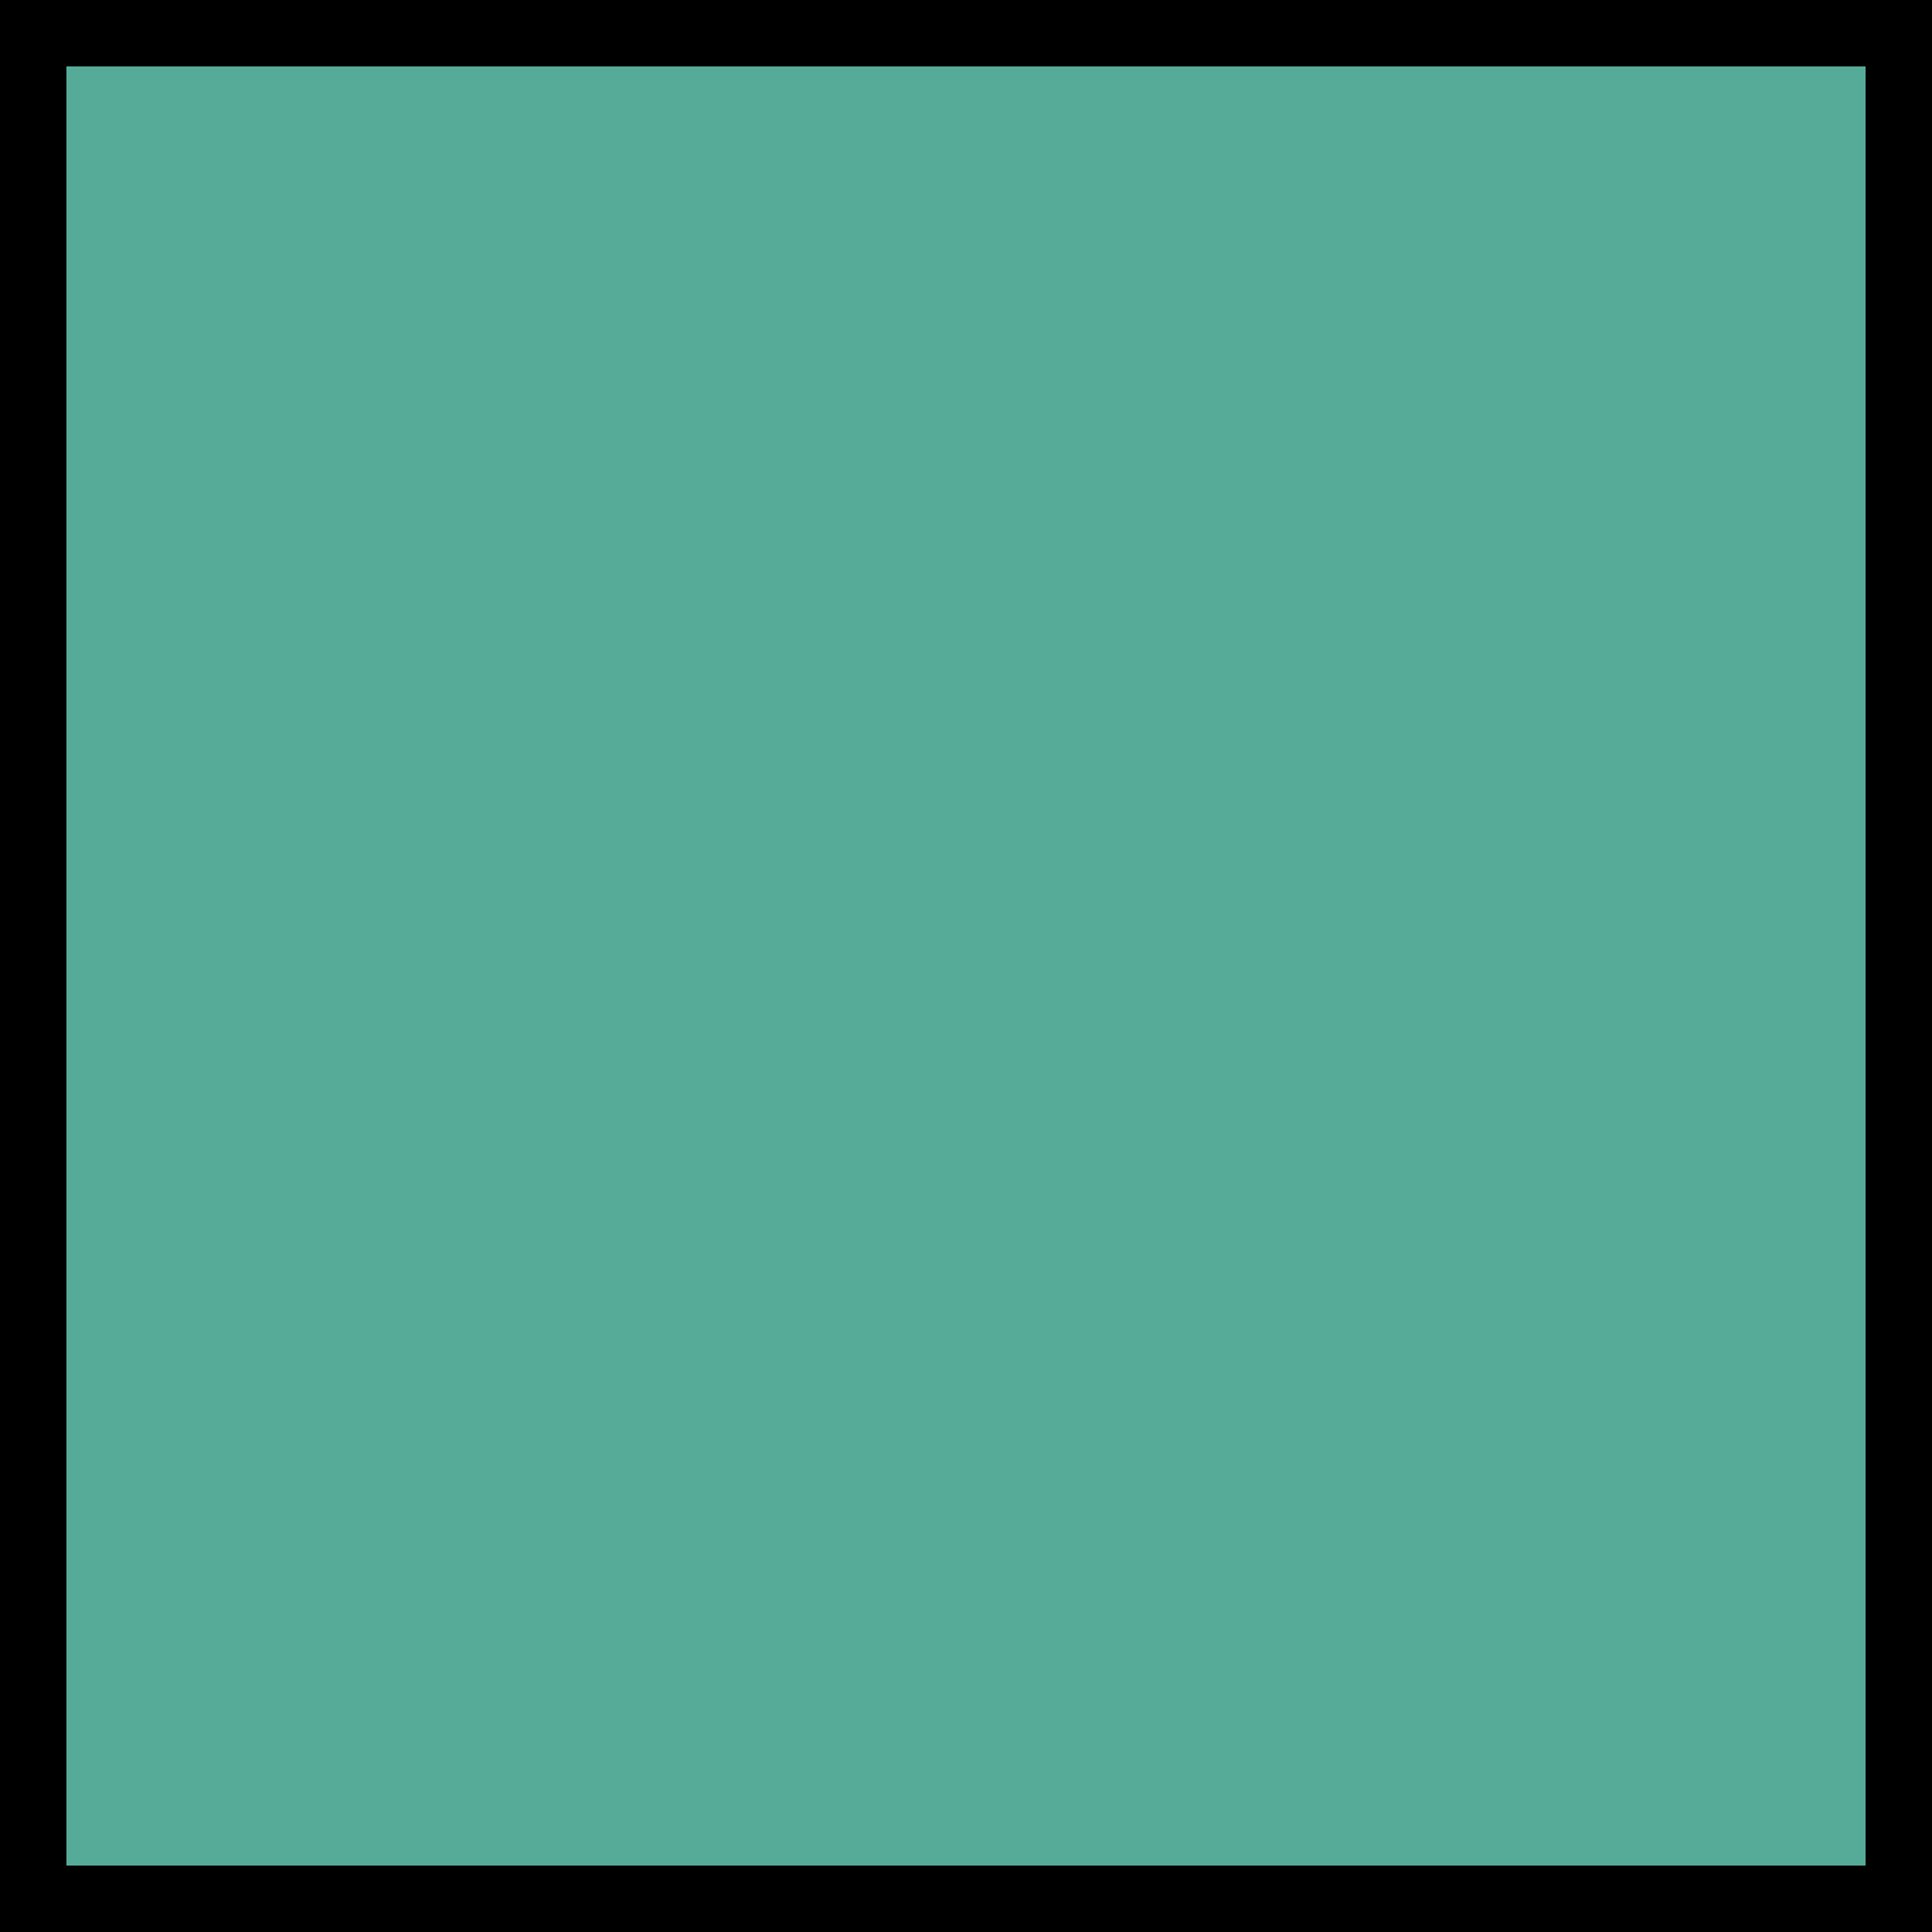
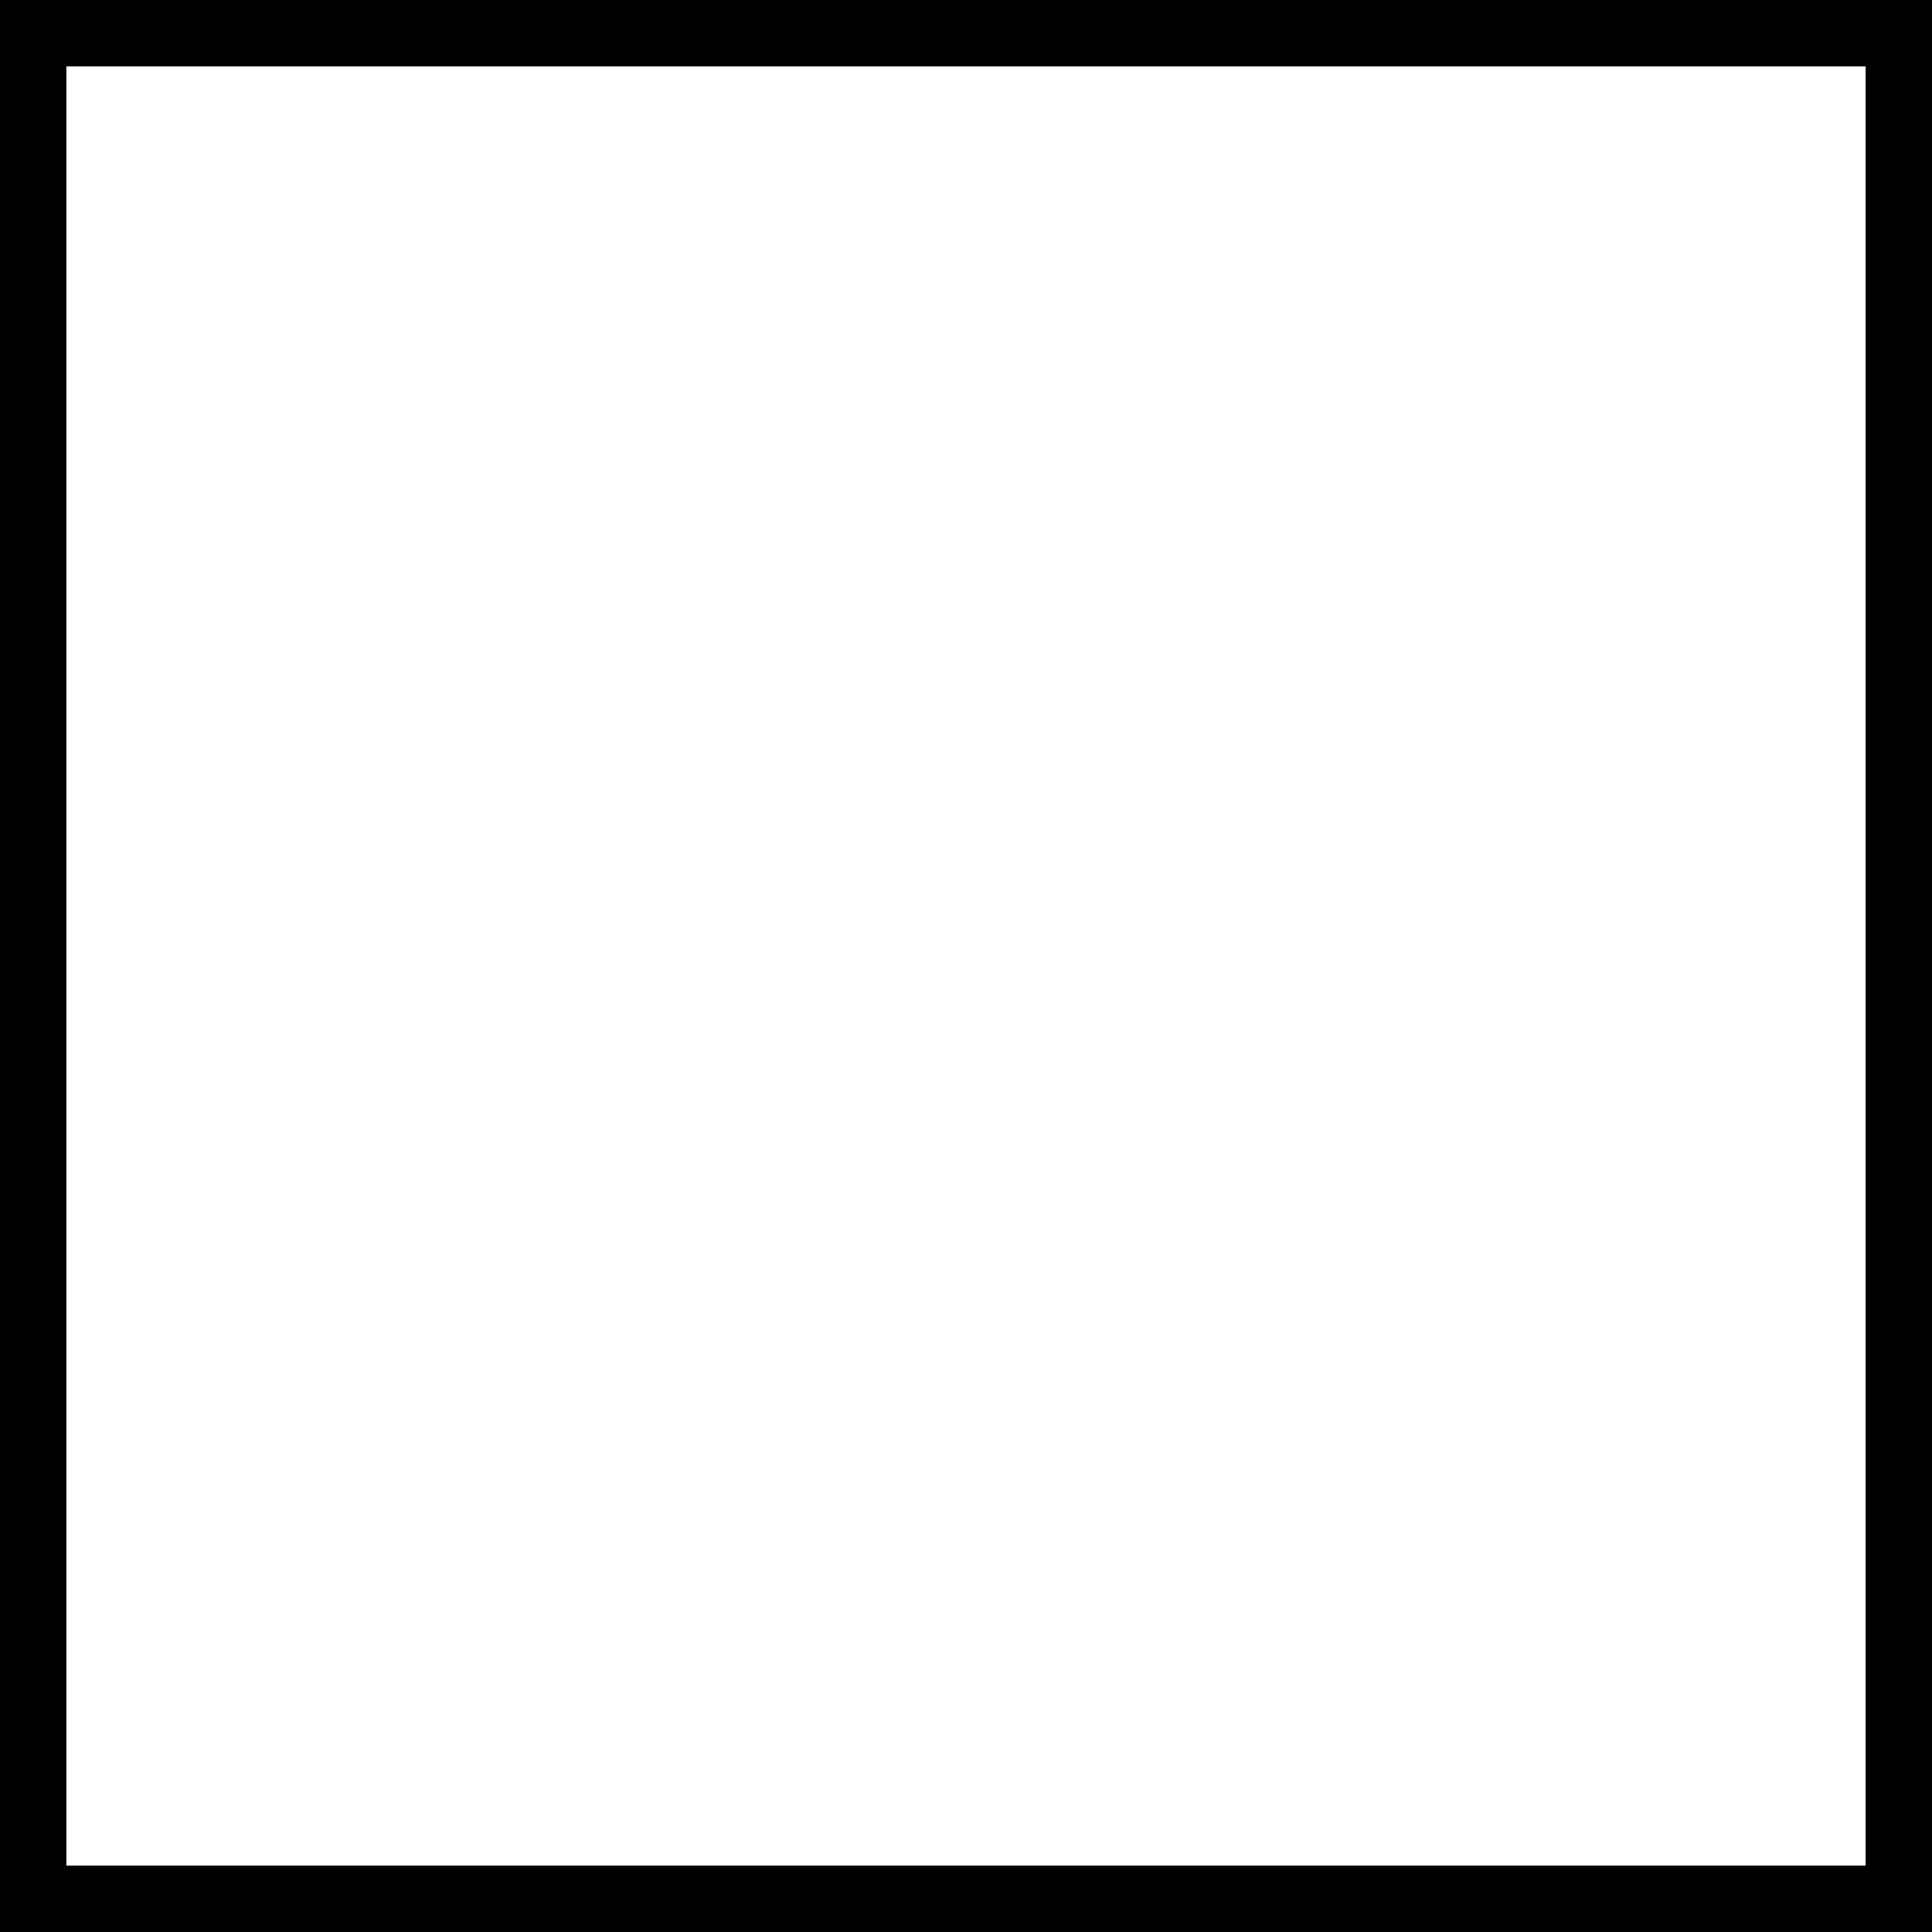
<svg xmlns="http://www.w3.org/2000/svg" xmlns:xlink="http://www.w3.org/1999/xlink" width="127.992" height="127.992" viewBox="0 0 33.864 33.864" version="1.1" id="svg1">
  <defs id="defs1">
    <linearGradient id="linearGradient184">
      <stop style="stop-color:#6c5353;stop-opacity:1;" offset="0" id="stop184" />
      <stop style="stop-color:#151515;stop-opacity:1;" offset="1" id="stop185" />
    </linearGradient>
    <linearGradient id="linearGradient182">
      <stop style="stop-color:#ff7f2a;stop-opacity:1;" offset="0" id="stop182" />
      <stop style="stop-color:#c34f00;stop-opacity:1;" offset="1" id="stop183" />
    </linearGradient>
    <linearGradient id="linearGradient179">
      <stop style="stop-color:#ff7f2a;stop-opacity:1;" offset="0" id="stop179" />
      <stop style="stop-color:#d95700;stop-opacity:1;" offset="1" id="stop180" />
    </linearGradient>
    <linearGradient id="linearGradient176">
      <stop style="stop-color:#ff9d5b;stop-opacity:1;" offset="0" id="stop177" />
      <stop style="stop-color:#ff7f2a;stop-opacity:1;" offset="0.318" id="stop192" />
      <stop style="stop-color:#ff7f2a;stop-opacity:1" offset="0.672" id="stop191" />
      <stop style="stop-color:#e35700;stop-opacity:1;" offset="1" id="stop178" />
    </linearGradient>
    <linearGradient id="linearGradient173">
      <stop style="stop-color:#808080;stop-opacity:1;" offset="0" id="stop173" />
      <stop style="stop-color:#b8b8b8;stop-opacity:1;" offset="0.497" id="stop176" />
      <stop style="stop-color:#cfcfcf;stop-opacity:1;" offset="0.658" id="stop175" />
      <stop style="stop-color:#d2d2d2;stop-opacity:1;" offset="1" id="stop174" />
    </linearGradient>
    <linearGradient xlink:href="#linearGradient173" id="linearGradient174" x1="50.594" y1="72.513" x2="57.575" y2="70.411" gradientUnits="userSpaceOnUse" gradientTransform="matrix(1.122809,0,0,1.122809,-4.202035,-6.797348)" />
    <linearGradient xlink:href="#linearGradient176" id="linearGradient178" x1="43.293" y1="51.892" x2="31.306" y2="72.269" gradientUnits="userSpaceOnUse" />
    <linearGradient xlink:href="#linearGradient179" id="linearGradient180" x1="41.886" y1="75.253" x2="41.511" y2="79.193" gradientUnits="userSpaceOnUse" gradientTransform="matrix(1.105703,0,0,1.105703,-0.5901948,-7.545854)" />
    <linearGradient xlink:href="#linearGradient182" id="linearGradient183" x1="34.267" y1="77.73" x2="33.742" y2="81.596" gradientUnits="userSpaceOnUse" gradientTransform="matrix(1.193528,0,0,1.193528,-3.764274,-13.77904)" />
    <linearGradient xlink:href="#linearGradient184" id="linearGradient185" x1="37.643" y1="77.35" x2="38.89" y2="81.286" gradientUnits="userSpaceOnUse" gradientTransform="matrix(0.8977191,0,0,0.8977191,6.600103,9.160442)" />
  </defs>
-   <g id="layer5" transform="translate(-25.88794,-49.48607)">
-     <rect style="fill:#55ab98;fill-opacity:1;stroke:#000000;stroke-width:1.164;stroke-dasharray:none;stroke-dashoffset:2.362" id="rect163" width="32.7" height="32.7" x="26.47" y="50.068" />
-     <path style="display:none;fill:#f15f00;fill-opacity:1;stroke:#000000;stroke-width:0.536;stroke-dasharray:none;stroke-dashoffset:2.362" d="m 29.806,73.575 c 0,0 -2.621,2.907 -3.097,6.004 -0.49,3.184 0.857,2.701 1.763,3.097 7.604,0 19.163,-0.195 23.539,-0.143 1.873,-3.018 -4.67,-9.578 -4.67,-9.578 z" id="path192" />
-     <g id="g163" transform="matrix(1.01195,0,0,1.01195,2.683335,2.472085)" style="display:none">
-       <circle style="fill:url(#linearGradient178);fill-opacity:1;stroke:#000000;stroke-width:0.9;stroke-dasharray:none;stroke-dashoffset:2.362" id="path5" cx="36.943" cy="60.616" r="13.413" />
-       <path style="fill:#000000;stroke:none;stroke-width:0.497;stroke-dasharray:none;stroke-dashoffset:2.362" id="path142" d="m 29.606,57.24 c 0.577,-0.052 1.147,0.013 1.708,0.144 0.493,0.141 0.963,0.349 1.394,0.626 0.194,0.148 0.377,0.312 0.53,0.502 0.055,0.081 0.114,0.161 0.132,0.258 0.015,0.046 -0.012,0.075 -0.026,0.113 -0.009,0.006 -7.93e-4,0.03 -0.001,0.044 -0.004,0.009 -0.004,0.019 -0.005,0.029 0.028,0.026 0.037,0.066 0.07,0.087 0.127,-0.026 0.046,-0.007 0.243,-0.067 0,0 0.341,-0.117 0.341,-0.117 v 0 c 0.184,-0.07 0.113,-0.036 0.218,-0.091 -0.018,-0.033 -0.018,0.001 -0.038,-0.024 -5.29e-4,-0.009 2.12e-4,-0.018 -0.004,-0.027 -1.48e-4,-0.019 0.01,-0.042 -7.94e-4,-0.059 -0.025,-0.035 -0.072,-0.053 -0.087,-0.1 -0.058,-0.093 -0.127,-0.176 -0.189,-0.266 -0.179,-0.186 -0.371,-0.359 -0.587,-0.502 -0.448,-0.274 -0.932,-0.484 -1.436,-0.631 -0.55,-0.128 -1.106,-0.182 -1.671,-0.169 z" />
-       <path style="fill:#000000;stroke:none;stroke-width:0.497;stroke-dasharray:none;stroke-dashoffset:2.362" id="path143" d="m 41.935,57.224 c 0.549,0.079 1.026,0.386 1.47,0.701 0.348,0.271 0.64,0.595 0.903,0.947 0.087,0.113 0.169,0.232 0.206,0.371 0.002,-0.004 0.002,0.038 0.006,0.034 0.013,-0.014 0.018,-0.041 0.036,-0.046 0.319,-0.083 0.502,-0.019 0.203,-0.091 0,0 -0.058,0.015 -0.058,0.015 v 0 c 0.003,0.024 -0.016,0.069 0.008,0.073 0.271,0.041 0.363,0.072 0.511,-0.061 0.012,-0.01 -0.01,-0.043 -0.011,-0.051 -0.059,-0.145 -0.154,-0.27 -0.256,-0.387 -0.323,-0.34 -0.646,-0.685 -1.034,-0.955 -0.456,-0.312 -0.945,-0.621 -1.501,-0.713 z" />
-       <path style="fill:#000000;stroke:none;stroke-width:0.497;stroke-dasharray:none;stroke-dashoffset:2.362" id="path144" d="m 41.211,56.256 c -0.044,0.022 -0.092,0.039 -0.133,0.067 -0.459,0.312 -0.695,0.866 -0.896,1.359 -0.317,0.906 -0.497,1.855 -0.644,2.801 -0.129,0.904 -0.163,1.818 -0.154,2.73 0.025,0.671 0.032,1.342 0.028,2.013 0.002,0.217 -0.018,0.434 -0.026,0.651 -0.005,-1.03e-4 -0.002,0.081 -0.008,0.081 -0.007,-2.4e-5 -0.005,-0.013 -0.009,-0.018 -0.007,-0.011 -0.013,-0.012 -0.024,-0.017 -0.046,-0.026 -0.058,0.019 -0.091,0.049 -0.133,0.062 -0.27,0.116 -0.403,0.177 -0.236,0.115 -0.487,0.195 -0.74,0.264 -0.318,0.07 -0.623,0.19 -0.938,0.269 -0.151,0.032 -0.096,0.025 -0.29,0.001 0,0 -0.059,0.009 -0.059,0.009 v 0 c 0.283,0.039 0.569,0.066 0.855,0.064 0.463,-0.026 0.923,-0.078 1.367,-0.222 0.255,-0.075 0.509,-0.158 0.748,-0.277 0.141,-0.061 0.291,-0.112 0.418,-0.2 0.059,-0.041 0.008,0.026 0.048,-0.018 0.042,-0.048 0.036,-0.103 0.027,-0.163 -0.012,-0.238 -0.037,-0.476 -0.049,-0.714 -0.04,-0.687 -0.088,-1.374 -0.111,-2.062 -0.03,-0.899 -0.035,-1.804 0.069,-2.699 0.117,-0.947 0.233,-1.901 0.533,-2.811 0.052,-0.127 0.097,-0.256 0.157,-0.38 0.166,-0.345 0.408,-0.723 0.741,-0.931 0.039,-0.024 0.084,-0.036 0.126,-0.054 z" />
-       <path style="fill:#000000;stroke:none;stroke-width:0.497;stroke-dasharray:none;stroke-dashoffset:2.362" id="path145" d="m 34.028,68.619 c 0.588,0.014 1.179,-0.012 1.761,-0.107 0.163,-0.011 0.309,-0.084 0.462,-0.13 0.03,-0.007 0.06,-0.02 0.091,-0.019 -0.278,-0.006 -0.556,-0.011 -0.834,-0.017 0.003,0.004 -0.017,0.065 -0.018,0.029 -0.005,0.034 -0.016,0.068 -0.015,0.103 7.94e-4,0.018 0.045,0.057 0.054,0.073 0.006,0.01 0.023,0.061 0.028,0.075 0.016,0.058 0.027,0.115 0.056,0.169 0.021,0.045 0.054,0.082 0.085,0.12 0.234,0.291 0.653,0.02 1.075,0.01 0.098,-0.058 0.2,-0.115 0.306,-0.157 0.142,-0.076 0.295,-0.134 0.432,-0.218 0.075,-0.049 0.152,-0.081 0.239,-0.097 0.294,-0.028 0.653,-0.066 -0.817,0.008 -0.016,7.94e-4 0.024,0.02 0.036,0.03 0.051,0.043 0.027,0.021 0.073,0.064 0.049,0.046 0.096,0.092 0.141,0.141 0.028,0.037 0.067,0.054 0.112,0.06 0.05,-0.009 0.102,0.024 0.142,0.053 0.032,0.029 0.061,0.058 0.099,0.079 0.024,-0.002 0.047,-0.003 0.071,-0.005 0.071,-0.01 0.141,-0.024 0.212,-0.03 0.03,-0.003 0.091,0.035 0.091,0.004 -1.46e-4,-0.031 -0.061,-0.012 -0.091,-0.017 0,0 -0.059,0.008 -0.059,0.008 v 0 c 0.211,0.041 0.464,0.093 0.659,-0.029 -0.01,-0.04 -0.052,-0.061 -0.079,-0.089 -0.047,-0.043 -0.095,-0.078 -0.148,-0.112 -0.035,0.002 -0.07,0.006 -0.104,0.008 -0.051,-0.047 -0.1,-0.097 -0.151,-0.144 -0.292,-0.268 -0.588,-0.335 -1.086,-0.147 -0.088,0.029 -0.168,0.079 -0.251,0.118 -0.15,0.073 -0.3,0.147 -0.456,0.206 -0.116,0.052 -0.235,0.099 -0.342,0.168 0.716,0.034 1.158,0.26 0.903,0.015 -0.031,-0.031 -0.061,-0.063 -0.083,-0.1 -0.002,-0.002 -0.03,-0.045 -0.032,-0.047 -0.003,-0.003 -0.011,0.001 -0.013,-0.003 -0.018,-0.029 -0.006,-0.076 -0.025,-0.105 -0.014,-0.029 -0.107,-0.263 -0.127,-0.253 -0.027,0.013 -0.031,0.051 -0.047,0.077 0.005,-0.289 -1.241,-0.609 -0.853,-0.154 -0.01,0.012 -0.039,0.023 -0.057,0.031 -0.129,0.061 -0.262,0.109 -0.406,0.123 -0.105,0.019 -0.423,0.045 -0.317,0.053 0.168,0.011 0.338,-0.009 0.506,-0.004 0.064,0.002 -0.128,0.01 -0.192,0.013 -0.06,0.002 -0.121,7.93e-4 -0.181,5.29e-4 -0.049,-2.65e-4 -0.098,-0.002 -0.147,-0.002 z" />
-       <path style="fill:#000000;stroke:none;stroke-width:0.497;stroke-dasharray:none;stroke-dashoffset:2.362" id="path146" d="m 34.174,69.071 c 0.254,0.134 0.453,0.334 0.644,0.542 0.101,0.121 0.212,0.232 0.337,0.329 0.05,0.048 0.125,0.049 0.172,0.097 0.061,0.051 0.143,0.057 0.219,0.064 0.404,0.009 0.817,0.059 1.211,-0.041 0.106,-0.057 0.22,-0.096 0.326,-0.154 0.141,-0.053 0.275,-0.122 0.409,-0.19 0.11,-0.045 0.198,-0.125 0.299,-0.184 0.137,-0.07 0.276,-0.131 0.417,-0.191 0.062,-0.017 0.117,-0.037 0.172,-0.068 0.037,-0.02 0.075,-0.032 0.049,-0.044 -0.041,-0.018 -0.086,-0.023 -0.129,-0.035 -0.157,-0.06 -0.11,-0.015 -0.173,-0.091 0,0 -0.06,-0.001 -0.06,-0.001 v 0 c -0.099,0.065 -0.026,0.028 -0.24,0.034 -0.072,-0.001 -0.144,-0.007 -0.215,-0.004 -0.108,0.005 -0.203,0.076 -0.305,0.104 -0.14,0.064 -0.28,0.125 -0.413,0.203 -0.099,0.063 -0.2,0.124 -0.304,0.178 -0.131,0.071 -0.27,0.127 -0.406,0.188 -0.108,0.047 -0.216,0.101 -0.329,0.133 -0.037,0.008 -0.149,0.022 -0.111,0.022 1.498,0.023 1.024,-8.2e-5 0.701,0.001 -0.075,-2.64e-4 -0.15,-0.007 -0.225,-0.013 -0.033,-0.013 -0.038,-0.042 -0.069,-0.059 -0.034,-0.019 -0.086,-0.011 -0.118,-0.037 -0.137,-0.084 -0.261,-0.189 -0.367,-0.311 -0.219,-0.198 -0.435,-0.4 -0.686,-0.557 z" />
-       <path style="fill:#000000;stroke:none;stroke-width:0.497;stroke-dasharray:none;stroke-dashoffset:2.362" id="path147" d="m 30.995,57.903 c -0.098,0.392 -0.153,0.795 -0.199,1.197 -0.01,0.284 -0.04,0.572 -0.019,0.857 0.095,0.689 -0.051,0.36 1.274,0.098 0.011,-0.087 0.042,-0.167 0.073,-0.248 0.021,-0.248 -0.203,-0.216 -0.391,-0.237 -0.143,-0.05 -0.124,7.93e-4 -0.124,-0.104 0,0 -0.059,0.011 -0.059,0.011 v 0 c 5.29e-4,0.112 0.017,0.049 -0.123,0.152 -0.137,0.067 -0.337,0.139 -0.409,0.282 -0.027,0.085 -0.073,0.156 -0.15,0.205 0.381,-0.055 0.762,-0.12 1.144,-0.165 0.011,-0.001 0.002,0.032 -0.009,0.031 -0.006,-7.94e-4 -0.064,-0.235 -0.06,-0.26 -0.032,-0.277 -0.009,-0.556 -0.024,-0.833 -0.019,-0.381 -0.051,-0.768 0.038,-1.144 z" />
-       <path style="fill:#000000;stroke:none;stroke-width:0.497;stroke-dasharray:none;stroke-dashoffset:2.362" id="path148" d="m 42.902,58.298 c -0.099,0.369 -0.176,0.745 -0.252,1.12 -0.065,0.331 -0.052,0.67 -0.119,1.001 -0.038,0.151 -0.063,0.305 -0.098,0.456 -0.015,0.043 -0.005,0.086 -0.006,0.129 -0.001,0.027 -0.004,0.055 -0.004,0.082 6.9e-5,0.008 -0.007,0.021 2.06e-4,0.025 0.094,0.053 0.485,-0.018 0.571,-0.027 0,0 0.289,-0.037 0.289,-0.037 v 0 c 0.108,-0.016 0.473,-0.039 0.571,-0.119 0.006,-0.005 1.4e-4,-0.016 2.11e-4,-0.025 -7.4e-5,-0.027 -0.003,-0.054 -0.005,-0.081 -0.001,-0.043 0.009,-0.086 -0.007,-0.128 -0.036,-0.143 -0.062,-0.288 -0.1,-0.43 -0.066,-0.319 -0.041,-0.646 -0.066,-0.97 -0.022,-0.365 -0.028,-0.729 0.094,-1.079 z" />
-       <path style="fill:#000000;stroke:none;stroke-width:0.497;stroke-dasharray:none;stroke-dashoffset:2.362" id="path151" d="m 30.328,53.154 c 0.504,0.018 1.004,0.102 1.482,0.266 0.111,0.038 0.219,0.085 0.329,0.128 0.504,0.214 0.969,0.503 1.398,0.841 0.226,0.172 0.42,0.388 0.59,0.615 0.08,0.108 0.154,0.218 0.243,0.319 0.067,0.052 0.126,0.153 0.216,0.165 0.031,0.027 0.073,0.038 0.106,0.063 0.016,0.012 0.014,0.027 0.03,0.038 0.206,-0.137 0.457,-0.176 0.691,-0.246 0,0 0.133,-0.042 0.133,-0.042 v 0 c 0.222,-0.071 0.468,-0.108 0.652,-0.26 -0.07,-0.012 -0.141,-0.014 -0.207,-0.048 -0.072,-0.063 -0.177,-0.065 -0.242,-0.142 -0.106,-0.085 -0.178,-0.209 -0.288,-0.291 -0.238,-0.24 -0.509,-0.435 -0.8,-0.606 -0.246,-0.121 -0.495,-0.236 -0.739,-0.36 -0.105,-0.054 -0.206,-0.117 -0.313,-0.166 -0.154,-0.07 -0.521,-0.194 -0.674,-0.248 -0.645,-0.188 -1.299,-0.353 -1.976,-0.343 z" />
-       <path style="fill:#000000;stroke:none;stroke-width:0.497;stroke-dasharray:none;stroke-dashoffset:2.362" id="path163" d="m 41.699,55.594 c 0.426,-0.223 0.872,-0.405 1.309,-0.608 0.036,-0.015 0.373,-0.15 0.419,-0.176 0.06,-0.034 0.107,-0.089 0.168,-0.121 0.092,-0.048 0.357,-0.11 0.465,-0.136 0.958,-0.254 -2.029,0.582 -1.519,0.445 0.665,-0.179 1.325,-0.379 1.988,-0.569 0.04,-0.011 0.158,-0.047 0.119,-0.035 -1.879,0.539 -2.388,0.671 -1.676,0.485 0.218,-0.05 0.441,-0.081 0.664,-0.106 0.044,-0.002 0.088,-0.007 0.133,-0.006 0.048,0.001 0.096,0.013 0.144,0.013 0.149,0.001 0.299,-0.032 0.449,-0.035 0.092,-0.01 0.192,0.031 0.282,0.009 0.299,-0.073 0.628,-0.223 0.917,-0.335 0.186,-0.067 0.115,-0.066 0.206,-0.062 0,0 0.054,-0.026 0.054,-0.026 v 0 c -0.069,-0.003 -0.036,0.004 0.071,-0.069 0.083,-0.049 0.355,-0.21 0.432,-0.262 0.044,-0.029 0.101,-0.049 0.126,-0.096 0.011,-0.021 -0.046,-0.01 -0.07,-0.013 -0.065,-0.007 -0.13,-0.005 -0.194,-0.014 -0.159,-0.012 -0.31,-0.015 -0.468,0.018 -0.042,0.009 -0.081,0.03 -0.124,0.036 -0.045,0.007 -0.09,0.002 -0.135,0.002 -0.228,-6.6e-5 -0.45,0.026 -0.666,0.1 -0.038,0.011 -0.076,0.022 -0.115,0.033 -0.67,0.191 -1.341,0.38 -2.01,0.572 -0.035,0.01 -0.138,0.043 -0.103,0.033 0.582,-0.163 2.321,-0.675 1.744,-0.493 -0.645,0.204 -1.301,0.371 -1.952,0.559 -0.037,0.011 -0.073,0.025 -0.11,0.037 -0.078,0.027 -0.175,0.061 -0.25,0.092 -0.043,0.018 -0.082,0.045 -0.127,0.057 -0.046,0.013 -0.096,0.002 -0.141,0.017 -0.044,0.015 -0.276,0.153 -0.312,0.175 -0.268,0.17 -0.525,0.35 -0.749,0.578 z" />
+   <g id="layer5" transform="translate(-25.88794,-49.48607)" style="fill:#ffffff">
+     <rect style="fill:#ffffff;fill-opacity:1;stroke:#000000;stroke-width:1.164;stroke-dasharray:none;stroke-dashoffset:2.362" id="rect163" width="32.7" height="32.7" x="26.47" y="50.068" />
+     <path style="display:none;fill:#ffffff;fill-opacity:1;stroke:#000000;stroke-width:0.536;stroke-dasharray:none;stroke-dashoffset:2.362" d="m 29.806,73.575 c 0,0 -2.621,2.907 -3.097,6.004 -0.49,3.184 0.857,2.701 1.763,3.097 7.604,0 19.163,-0.195 23.539,-0.143 1.873,-3.018 -4.67,-9.578 -4.67,-9.578 z" id="path192" />
+     <g id="g163" transform="matrix(1.01195,0,0,1.01195,2.683335,2.472085)" style="display:none;fill:#ffffff">
+       <circle style="fill:#ffffff;fill-opacity:1;stroke:#000000;stroke-width:0.9;stroke-dasharray:none;stroke-dashoffset:2.362" id="path5" cx="36.943" cy="60.616" r="13.413" />
+       <path style="fill:#ffffff;stroke:none;stroke-width:0.497;stroke-dasharray:none;stroke-dashoffset:2.362" id="path142" d="m 29.606,57.24 c 0.577,-0.052 1.147,0.013 1.708,0.144 0.493,0.141 0.963,0.349 1.394,0.626 0.194,0.148 0.377,0.312 0.53,0.502 0.055,0.081 0.114,0.161 0.132,0.258 0.015,0.046 -0.012,0.075 -0.026,0.113 -0.009,0.006 -7.93e-4,0.03 -0.001,0.044 -0.004,0.009 -0.004,0.019 -0.005,0.029 0.028,0.026 0.037,0.066 0.07,0.087 0.127,-0.026 0.046,-0.007 0.243,-0.067 0,0 0.341,-0.117 0.341,-0.117 v 0 c 0.184,-0.07 0.113,-0.036 0.218,-0.091 -0.018,-0.033 -0.018,0.001 -0.038,-0.024 -5.29e-4,-0.009 2.12e-4,-0.018 -0.004,-0.027 -1.48e-4,-0.019 0.01,-0.042 -7.94e-4,-0.059 -0.025,-0.035 -0.072,-0.053 -0.087,-0.1 -0.058,-0.093 -0.127,-0.176 -0.189,-0.266 -0.179,-0.186 -0.371,-0.359 -0.587,-0.502 -0.448,-0.274 -0.932,-0.484 -1.436,-0.631 -0.55,-0.128 -1.106,-0.182 -1.671,-0.169 z" />
+       <path style="fill:#ffffff;stroke:none;stroke-width:0.497;stroke-dasharray:none;stroke-dashoffset:2.362" id="path143" d="m 41.935,57.224 c 0.549,0.079 1.026,0.386 1.47,0.701 0.348,0.271 0.64,0.595 0.903,0.947 0.087,0.113 0.169,0.232 0.206,0.371 0.002,-0.004 0.002,0.038 0.006,0.034 0.013,-0.014 0.018,-0.041 0.036,-0.046 0.319,-0.083 0.502,-0.019 0.203,-0.091 0,0 -0.058,0.015 -0.058,0.015 v 0 c 0.003,0.024 -0.016,0.069 0.008,0.073 0.271,0.041 0.363,0.072 0.511,-0.061 0.012,-0.01 -0.01,-0.043 -0.011,-0.051 -0.059,-0.145 -0.154,-0.27 -0.256,-0.387 -0.323,-0.34 -0.646,-0.685 -1.034,-0.955 -0.456,-0.312 -0.945,-0.621 -1.501,-0.713 z" />
+       <path style="fill:#ffffff;stroke:none;stroke-width:0.497;stroke-dasharray:none;stroke-dashoffset:2.362" id="path144" d="m 41.211,56.256 c -0.044,0.022 -0.092,0.039 -0.133,0.067 -0.459,0.312 -0.695,0.866 -0.896,1.359 -0.317,0.906 -0.497,1.855 -0.644,2.801 -0.129,0.904 -0.163,1.818 -0.154,2.73 0.025,0.671 0.032,1.342 0.028,2.013 0.002,0.217 -0.018,0.434 -0.026,0.651 -0.005,-1.03e-4 -0.002,0.081 -0.008,0.081 -0.007,-2.4e-5 -0.005,-0.013 -0.009,-0.018 -0.007,-0.011 -0.013,-0.012 -0.024,-0.017 -0.046,-0.026 -0.058,0.019 -0.091,0.049 -0.133,0.062 -0.27,0.116 -0.403,0.177 -0.236,0.115 -0.487,0.195 -0.74,0.264 -0.318,0.07 -0.623,0.19 -0.938,0.269 -0.151,0.032 -0.096,0.025 -0.29,0.001 0,0 -0.059,0.009 -0.059,0.009 v 0 c 0.283,0.039 0.569,0.066 0.855,0.064 0.463,-0.026 0.923,-0.078 1.367,-0.222 0.255,-0.075 0.509,-0.158 0.748,-0.277 0.141,-0.061 0.291,-0.112 0.418,-0.2 0.059,-0.041 0.008,0.026 0.048,-0.018 0.042,-0.048 0.036,-0.103 0.027,-0.163 -0.012,-0.238 -0.037,-0.476 -0.049,-0.714 -0.04,-0.687 -0.088,-1.374 -0.111,-2.062 -0.03,-0.899 -0.035,-1.804 0.069,-2.699 0.117,-0.947 0.233,-1.901 0.533,-2.811 0.052,-0.127 0.097,-0.256 0.157,-0.38 0.166,-0.345 0.408,-0.723 0.741,-0.931 0.039,-0.024 0.084,-0.036 0.126,-0.054 z" />
+       <path style="fill:#ffffff;stroke:none;stroke-width:0.497;stroke-dasharray:none;stroke-dashoffset:2.362" id="path145" d="m 34.028,68.619 c 0.588,0.014 1.179,-0.012 1.761,-0.107 0.163,-0.011 0.309,-0.084 0.462,-0.13 0.03,-0.007 0.06,-0.02 0.091,-0.019 -0.278,-0.006 -0.556,-0.011 -0.834,-0.017 0.003,0.004 -0.017,0.065 -0.018,0.029 -0.005,0.034 -0.016,0.068 -0.015,0.103 7.94e-4,0.018 0.045,0.057 0.054,0.073 0.006,0.01 0.023,0.061 0.028,0.075 0.016,0.058 0.027,0.115 0.056,0.169 0.021,0.045 0.054,0.082 0.085,0.12 0.234,0.291 0.653,0.02 1.075,0.01 0.098,-0.058 0.2,-0.115 0.306,-0.157 0.142,-0.076 0.295,-0.134 0.432,-0.218 0.075,-0.049 0.152,-0.081 0.239,-0.097 0.294,-0.028 0.653,-0.066 -0.817,0.008 -0.016,7.94e-4 0.024,0.02 0.036,0.03 0.051,0.043 0.027,0.021 0.073,0.064 0.049,0.046 0.096,0.092 0.141,0.141 0.028,0.037 0.067,0.054 0.112,0.06 0.05,-0.009 0.102,0.024 0.142,0.053 0.032,0.029 0.061,0.058 0.099,0.079 0.024,-0.002 0.047,-0.003 0.071,-0.005 0.071,-0.01 0.141,-0.024 0.212,-0.03 0.03,-0.003 0.091,0.035 0.091,0.004 -1.46e-4,-0.031 -0.061,-0.012 -0.091,-0.017 0,0 -0.059,0.008 -0.059,0.008 v 0 c 0.211,0.041 0.464,0.093 0.659,-0.029 -0.01,-0.04 -0.052,-0.061 -0.079,-0.089 -0.047,-0.043 -0.095,-0.078 -0.148,-0.112 -0.035,0.002 -0.07,0.006 -0.104,0.008 -0.051,-0.047 -0.1,-0.097 -0.151,-0.144 -0.292,-0.268 -0.588,-0.335 -1.086,-0.147 -0.088,0.029 -0.168,0.079 -0.251,0.118 -0.15,0.073 -0.3,0.147 -0.456,0.206 -0.116,0.052 -0.235,0.099 -0.342,0.168 0.716,0.034 1.158,0.26 0.903,0.015 -0.031,-0.031 -0.061,-0.063 -0.083,-0.1 -0.002,-0.002 -0.03,-0.045 -0.032,-0.047 -0.003,-0.003 -0.011,0.001 -0.013,-0.003 -0.018,-0.029 -0.006,-0.076 -0.025,-0.105 -0.014,-0.029 -0.107,-0.263 -0.127,-0.253 -0.027,0.013 -0.031,0.051 -0.047,0.077 0.005,-0.289 -1.241,-0.609 -0.853,-0.154 -0.01,0.012 -0.039,0.023 -0.057,0.031 -0.129,0.061 -0.262,0.109 -0.406,0.123 -0.105,0.019 -0.423,0.045 -0.317,0.053 0.168,0.011 0.338,-0.009 0.506,-0.004 0.064,0.002 -0.128,0.01 -0.192,0.013 -0.06,0.002 -0.121,7.93e-4 -0.181,5.29e-4 -0.049,-2.65e-4 -0.098,-0.002 -0.147,-0.002 z" />
+       <path style="fill:#ffffff;stroke:none;stroke-width:0.497;stroke-dasharray:none;stroke-dashoffset:2.362" id="path146" d="m 34.174,69.071 c 0.254,0.134 0.453,0.334 0.644,0.542 0.101,0.121 0.212,0.232 0.337,0.329 0.05,0.048 0.125,0.049 0.172,0.097 0.061,0.051 0.143,0.057 0.219,0.064 0.404,0.009 0.817,0.059 1.211,-0.041 0.106,-0.057 0.22,-0.096 0.326,-0.154 0.141,-0.053 0.275,-0.122 0.409,-0.19 0.11,-0.045 0.198,-0.125 0.299,-0.184 0.137,-0.07 0.276,-0.131 0.417,-0.191 0.062,-0.017 0.117,-0.037 0.172,-0.068 0.037,-0.02 0.075,-0.032 0.049,-0.044 -0.041,-0.018 -0.086,-0.023 -0.129,-0.035 -0.157,-0.06 -0.11,-0.015 -0.173,-0.091 0,0 -0.06,-0.001 -0.06,-0.001 v 0 c -0.099,0.065 -0.026,0.028 -0.24,0.034 -0.072,-0.001 -0.144,-0.007 -0.215,-0.004 -0.108,0.005 -0.203,0.076 -0.305,0.104 -0.14,0.064 -0.28,0.125 -0.413,0.203 -0.099,0.063 -0.2,0.124 -0.304,0.178 -0.131,0.071 -0.27,0.127 -0.406,0.188 -0.108,0.047 -0.216,0.101 -0.329,0.133 -0.037,0.008 -0.149,0.022 -0.111,0.022 1.498,0.023 1.024,-8.2e-5 0.701,0.001 -0.075,-2.64e-4 -0.15,-0.007 -0.225,-0.013 -0.033,-0.013 -0.038,-0.042 -0.069,-0.059 -0.034,-0.019 -0.086,-0.011 -0.118,-0.037 -0.137,-0.084 -0.261,-0.189 -0.367,-0.311 -0.219,-0.198 -0.435,-0.4 -0.686,-0.557 z" />
+       <path style="fill:#ffffff;stroke:none;stroke-width:0.497;stroke-dasharray:none;stroke-dashoffset:2.362" id="path147" d="m 30.995,57.903 c -0.098,0.392 -0.153,0.795 -0.199,1.197 -0.01,0.284 -0.04,0.572 -0.019,0.857 0.095,0.689 -0.051,0.36 1.274,0.098 0.011,-0.087 0.042,-0.167 0.073,-0.248 0.021,-0.248 -0.203,-0.216 -0.391,-0.237 -0.143,-0.05 -0.124,7.93e-4 -0.124,-0.104 0,0 -0.059,0.011 -0.059,0.011 v 0 c 5.29e-4,0.112 0.017,0.049 -0.123,0.152 -0.137,0.067 -0.337,0.139 -0.409,0.282 -0.027,0.085 -0.073,0.156 -0.15,0.205 0.381,-0.055 0.762,-0.12 1.144,-0.165 0.011,-0.001 0.002,0.032 -0.009,0.031 -0.006,-7.94e-4 -0.064,-0.235 -0.06,-0.26 -0.032,-0.277 -0.009,-0.556 -0.024,-0.833 -0.019,-0.381 -0.051,-0.768 0.038,-1.144 z" />
+       <path style="fill:#ffffff;stroke:none;stroke-width:0.497;stroke-dasharray:none;stroke-dashoffset:2.362" id="path148" d="m 42.902,58.298 c -0.099,0.369 -0.176,0.745 -0.252,1.12 -0.065,0.331 -0.052,0.67 -0.119,1.001 -0.038,0.151 -0.063,0.305 -0.098,0.456 -0.015,0.043 -0.005,0.086 -0.006,0.129 -0.001,0.027 -0.004,0.055 -0.004,0.082 6.9e-5,0.008 -0.007,0.021 2.06e-4,0.025 0.094,0.053 0.485,-0.018 0.571,-0.027 0,0 0.289,-0.037 0.289,-0.037 v 0 c 0.108,-0.016 0.473,-0.039 0.571,-0.119 0.006,-0.005 1.4e-4,-0.016 2.11e-4,-0.025 -7.4e-5,-0.027 -0.003,-0.054 -0.005,-0.081 -0.001,-0.043 0.009,-0.086 -0.007,-0.128 -0.036,-0.143 -0.062,-0.288 -0.1,-0.43 -0.066,-0.319 -0.041,-0.646 -0.066,-0.97 -0.022,-0.365 -0.028,-0.729 0.094,-1.079 z" />
+       <path style="fill:#ffffff;stroke:none;stroke-width:0.497;stroke-dasharray:none;stroke-dashoffset:2.362" id="path151" d="m 30.328,53.154 c 0.504,0.018 1.004,0.102 1.482,0.266 0.111,0.038 0.219,0.085 0.329,0.128 0.504,0.214 0.969,0.503 1.398,0.841 0.226,0.172 0.42,0.388 0.59,0.615 0.08,0.108 0.154,0.218 0.243,0.319 0.067,0.052 0.126,0.153 0.216,0.165 0.031,0.027 0.073,0.038 0.106,0.063 0.016,0.012 0.014,0.027 0.03,0.038 0.206,-0.137 0.457,-0.176 0.691,-0.246 0,0 0.133,-0.042 0.133,-0.042 v 0 c 0.222,-0.071 0.468,-0.108 0.652,-0.26 -0.07,-0.012 -0.141,-0.014 -0.207,-0.048 -0.072,-0.063 -0.177,-0.065 -0.242,-0.142 -0.106,-0.085 -0.178,-0.209 -0.288,-0.291 -0.238,-0.24 -0.509,-0.435 -0.8,-0.606 -0.246,-0.121 -0.495,-0.236 -0.739,-0.36 -0.105,-0.054 -0.206,-0.117 -0.313,-0.166 -0.154,-0.07 -0.521,-0.194 -0.674,-0.248 -0.645,-0.188 -1.299,-0.353 -1.976,-0.343 z" />
+       <path style="fill:#ffffff;stroke:none;stroke-width:0.497;stroke-dasharray:none;stroke-dashoffset:2.362" id="path163" d="m 41.699,55.594 c 0.426,-0.223 0.872,-0.405 1.309,-0.608 0.036,-0.015 0.373,-0.15 0.419,-0.176 0.06,-0.034 0.107,-0.089 0.168,-0.121 0.092,-0.048 0.357,-0.11 0.465,-0.136 0.958,-0.254 -2.029,0.582 -1.519,0.445 0.665,-0.179 1.325,-0.379 1.988,-0.569 0.04,-0.011 0.158,-0.047 0.119,-0.035 -1.879,0.539 -2.388,0.671 -1.676,0.485 0.218,-0.05 0.441,-0.081 0.664,-0.106 0.044,-0.002 0.088,-0.007 0.133,-0.006 0.048,0.001 0.096,0.013 0.144,0.013 0.149,0.001 0.299,-0.032 0.449,-0.035 0.092,-0.01 0.192,0.031 0.282,0.009 0.299,-0.073 0.628,-0.223 0.917,-0.335 0.186,-0.067 0.115,-0.066 0.206,-0.062 0,0 0.054,-0.026 0.054,-0.026 v 0 c -0.069,-0.003 -0.036,0.004 0.071,-0.069 0.083,-0.049 0.355,-0.21 0.432,-0.262 0.044,-0.029 0.101,-0.049 0.126,-0.096 0.011,-0.021 -0.046,-0.01 -0.07,-0.013 -0.065,-0.007 -0.13,-0.005 -0.194,-0.014 -0.159,-0.012 -0.31,-0.015 -0.468,0.018 -0.042,0.009 -0.081,0.03 -0.124,0.036 -0.045,0.007 -0.09,0.002 -0.135,0.002 -0.228,-6.6e-5 -0.45,0.026 -0.666,0.1 -0.038,0.011 -0.076,0.022 -0.115,0.033 -0.67,0.191 -1.341,0.38 -2.01,0.572 -0.035,0.01 -0.138,0.043 -0.103,0.033 0.582,-0.163 2.321,-0.675 1.744,-0.493 -0.645,0.204 -1.301,0.371 -1.952,0.559 -0.037,0.011 -0.073,0.025 -0.11,0.037 -0.078,0.027 -0.175,0.061 -0.25,0.092 -0.043,0.018 -0.082,0.045 -0.127,0.057 -0.046,0.013 -0.096,0.002 -0.141,0.017 -0.044,0.015 -0.276,0.153 -0.312,0.175 -0.268,0.17 -0.525,0.35 -0.749,0.578 z" />
    </g>
-     <path style="display:none;fill:url(#linearGradient185);fill-opacity:1;stroke:#000000;stroke-width:0.446;stroke-dasharray:none;stroke-dashoffset:2.362" d="m 51.52,71.365 -21.585,9.911 c 0,0 -0.572,2.525 0.619,2.668 1.191,0.143 22.253,-8.243 22.253,-8.243" id="path171" />
-     <path style="display:none;fill:url(#linearGradient174);fill-opacity:1;stroke:#000000;stroke-width:0.558;stroke-dasharray:none;stroke-dashoffset:2.362" d="m 48.285,65.402 c 0,0 5.96,16.628 7.271,16.926 1.311,0.298 7.867,0.179 7.092,-2.503 -0.775,-2.682 -4.351,-18.296 -6.496,-17.998 -2.146,0.298 -7.688,1.907 -7.867,3.576 z" id="path170" />
-     <path style="display:none;fill:url(#linearGradient180);fill-opacity:1;stroke:#000000;stroke-width:0.55;stroke-dasharray:none;stroke-dashoffset:2.362" d="m 39.057,81.589 c 0,0 1.987,-1.089 2.231,-2.003 0.245,-0.914 -0.396,-4.605 0.597,-5.19 0.993,-0.586 4.383,-3.258 5.009,-2.639 0.626,0.62 3.925,5.044 2.643,5.922 -1.282,0.878 -9.102,5.771 -10.481,3.91 z" id="path173" />
-     <path style="display:none;fill:url(#linearGradient183);fill-opacity:1;stroke:#000000;stroke-width:0.593;stroke-dasharray:none;stroke-dashoffset:2.362" d="m 29.264,82.301 c 0.507,0.106 -0.015,-2.193 1.944,-1.526 0.967,0.329 3.724,3.319 4.873,2.84 1.149,-0.48 5.65,-1.682 5.519,-2.623 -0.131,-0.941 -1.822,-6.654 -3.409,-6.114 -1.588,0.541 -12.727,4.456 -8.927,7.423 z" id="path172" />
+     <path style="display:none;fill:#ffffff;fill-opacity:1;stroke:#000000;stroke-width:0.446;stroke-dasharray:none;stroke-dashoffset:2.362" d="m 51.52,71.365 -21.585,9.911 c 0,0 -0.572,2.525 0.619,2.668 1.191,0.143 22.253,-8.243 22.253,-8.243" id="path171" />
+     <path style="display:none;fill:#ffffff;fill-opacity:1;stroke:#000000;stroke-width:0.558;stroke-dasharray:none;stroke-dashoffset:2.362" d="m 48.285,65.402 c 0,0 5.96,16.628 7.271,16.926 1.311,0.298 7.867,0.179 7.092,-2.503 -0.775,-2.682 -4.351,-18.296 -6.496,-17.998 -2.146,0.298 -7.688,1.907 -7.867,3.576 z" id="path170" />
+     <path style="display:none;fill:#ffffff;fill-opacity:1;stroke:#000000;stroke-width:0.55;stroke-dasharray:none;stroke-dashoffset:2.362" d="m 39.057,81.589 c 0,0 1.987,-1.089 2.231,-2.003 0.245,-0.914 -0.396,-4.605 0.597,-5.19 0.993,-0.586 4.383,-3.258 5.009,-2.639 0.626,0.62 3.925,5.044 2.643,5.922 -1.282,0.878 -9.102,5.771 -10.481,3.91 z" id="path173" />
+     <path style="display:none;fill:#ffffff;fill-opacity:1;stroke:#000000;stroke-width:0.593;stroke-dasharray:none;stroke-dashoffset:2.362" d="m 29.264,82.301 c 0.507,0.106 -0.015,-2.193 1.944,-1.526 0.967,0.329 3.724,3.319 4.873,2.84 1.149,-0.48 5.65,-1.682 5.519,-2.623 -0.131,-0.941 -1.822,-6.654 -3.409,-6.114 -1.588,0.541 -12.727,4.456 -8.927,7.423 z" id="path172" />
  </g>
</svg>
